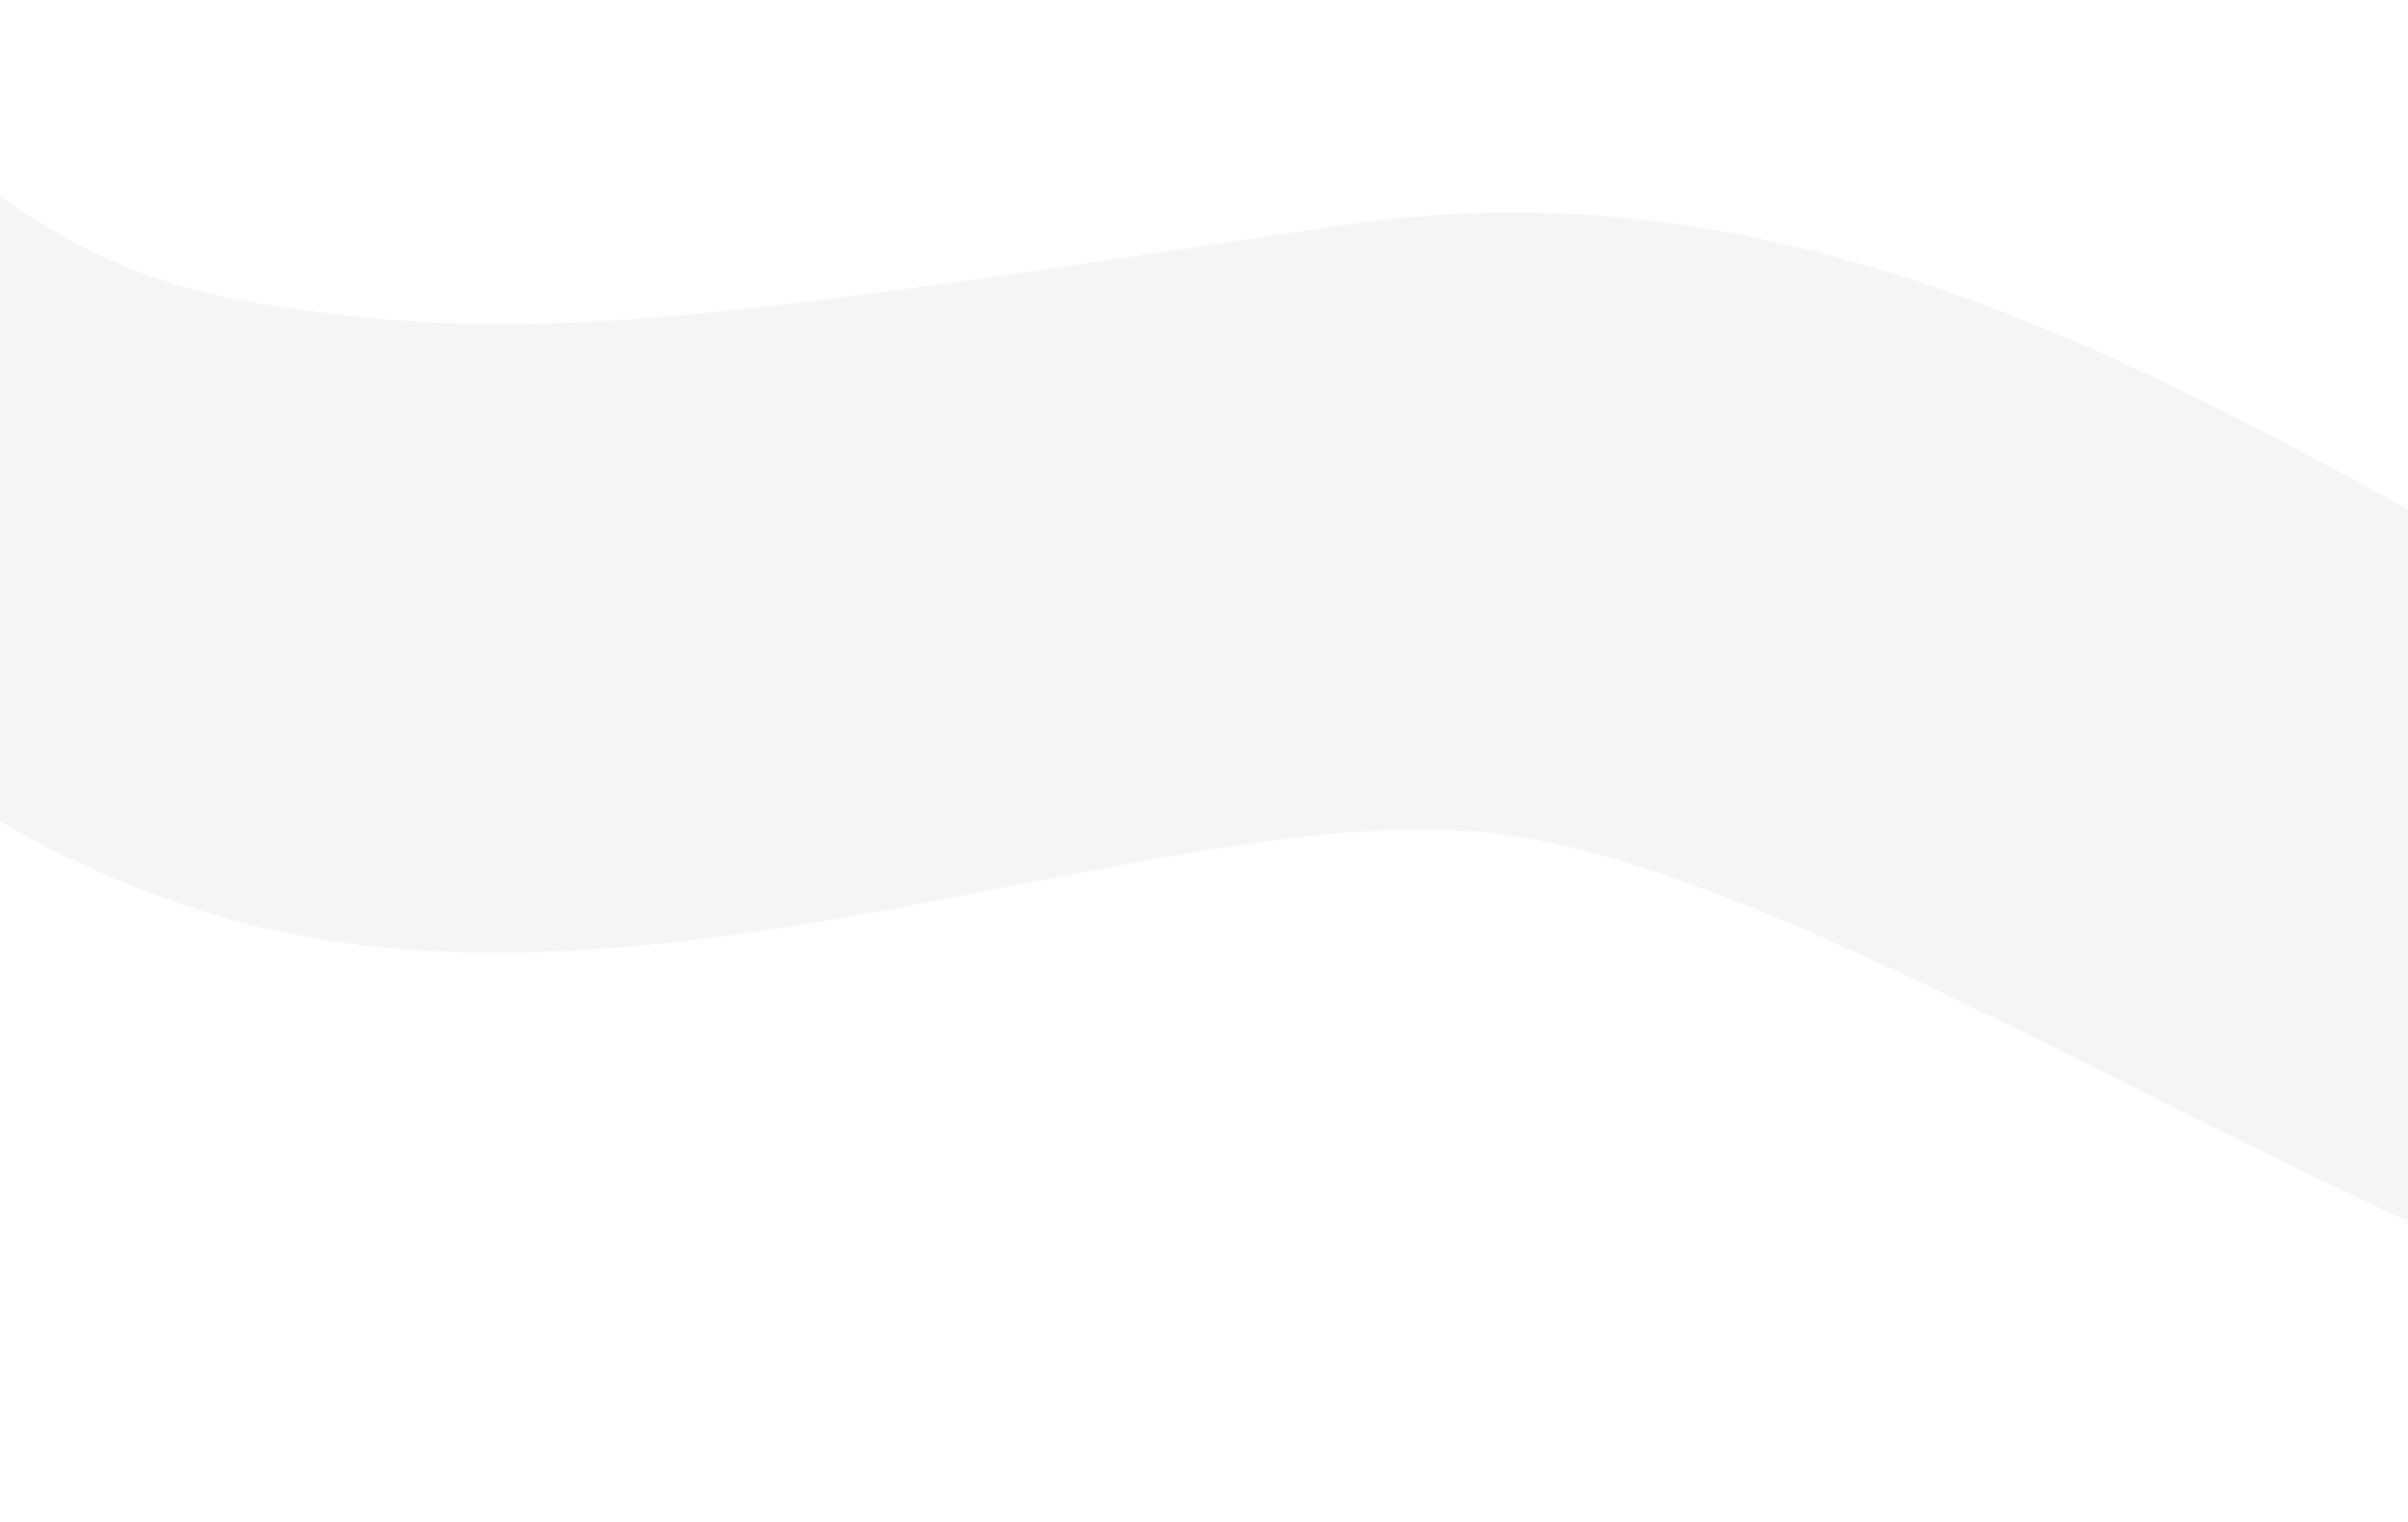
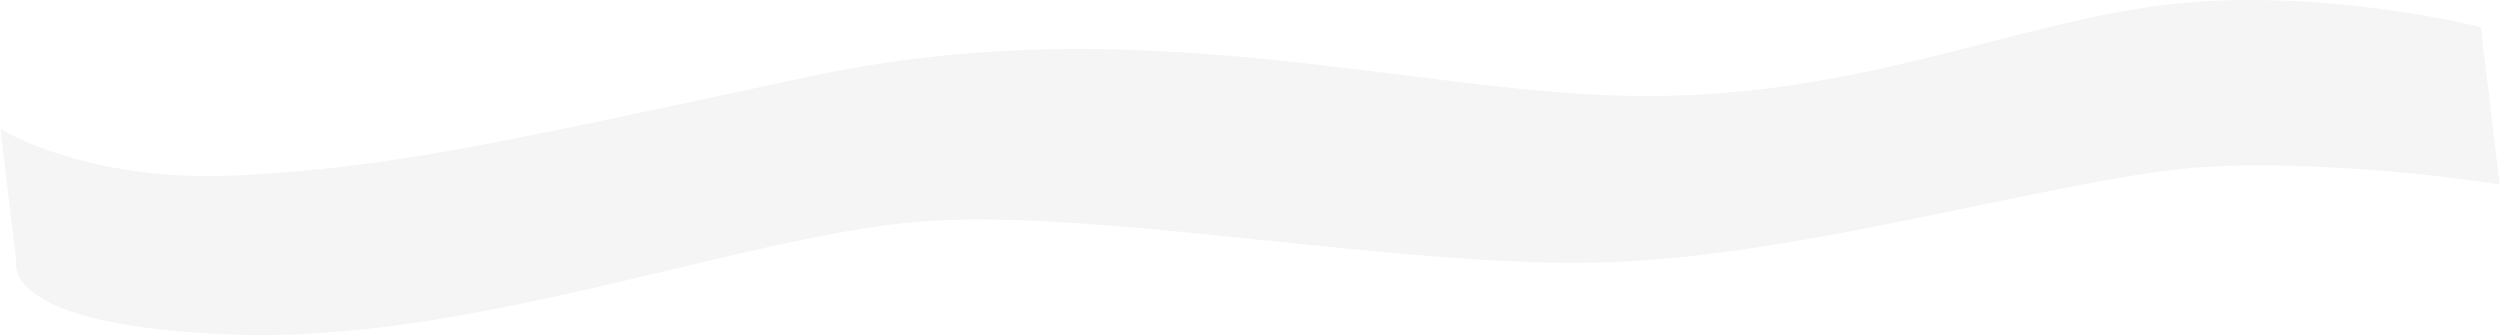
- <svg xmlns="http://www.w3.org/2000/svg" width="1440" height="910" viewBox="0 0 1440 910" fill="none">
-   <path d="M2351.07 779.4C2503.64 810.394 2659.55 909.115 2659.55 909.115L2672.97 546.244C2672.97 546.244 2504.1 403.492 2326.3 396.915C2148.51 390.339 1958.06 515.252 1710.01 435.224C1461.96 355.196 1180.34 78.267 803.687 134.539C427.039 190.812 315.439 209.435 145.306 179.741C-24.826 150.048 -108.785 0.035 -108.785 0.035L-120.117 306.431C-120.117 306.431 -154.498 446.866 105.725 539.695C365.948 632.523 683.945 478.527 887.543 497.758C1091.14 516.989 1433.09 767.548 1666.02 809.315C1898.94 851.081 2198.5 748.405 2351.07 779.4Z" fill="#ECECEC" fill-opacity="0.52" />
+ <svg xmlns="http://www.w3.org/2000/svg" width="5728" height="768" viewBox="0 0 5728 768" fill="none">
+   <path d="M5083.6 380.563C5395.5 368.792 5727.16 422.698 5727.16 422.698L5684.06 62.145C5684.06 62.145 5317.91 -31.469 4960.14 11.299C4602.36 54.068 4244.6 229.641 3731.79 219.633C3218.99 209.626 2600.86 15.291 1856.49 174.928C1112.12 334.566 891.946 383.783 545.081 401.697C198.217 419.61 0.926 295.342 0.926 295.342L37.319 599.78C37.319 599.78 -4.524 747.4 535.165 766.624C1074.85 785.848 1682.76 546.354 2094.71 508.884C2506.66 471.415 3240.65 623.114 3715.75 599.685C4190.85 576.256 4771.69 392.334 5083.6 380.563Z" fill="#ECECEC" fill-opacity="0.52" />
</svg>
